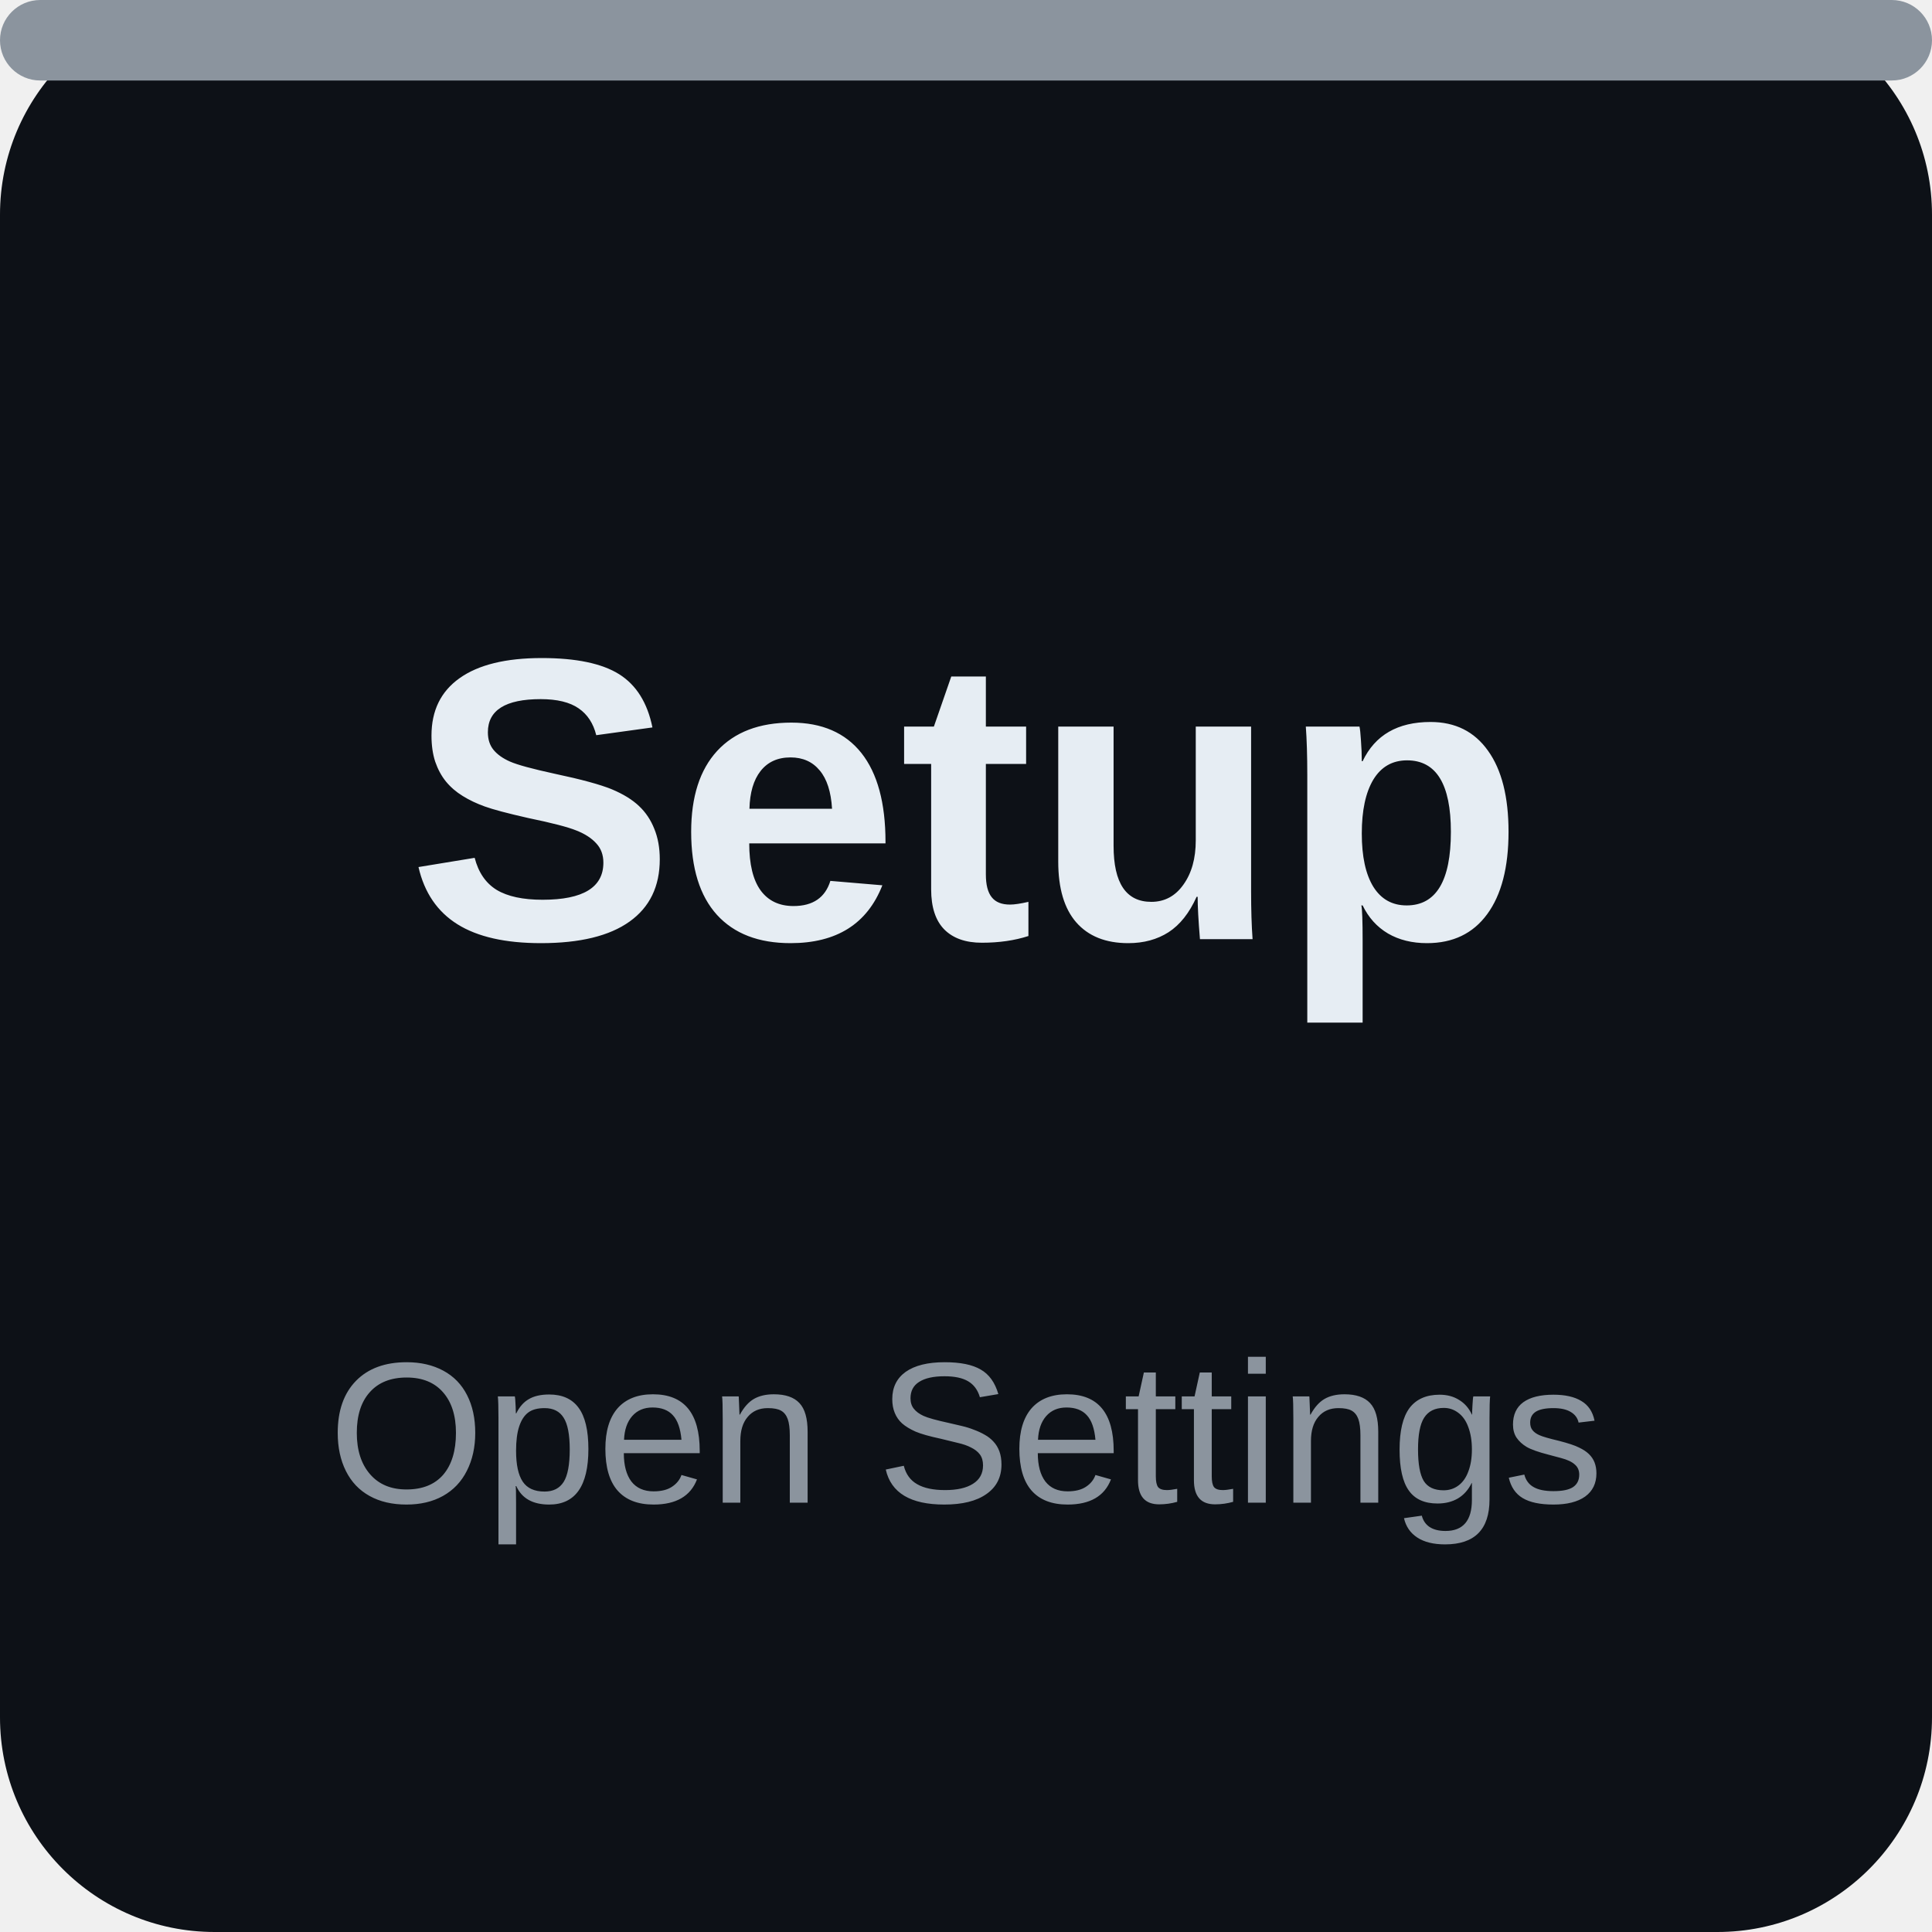
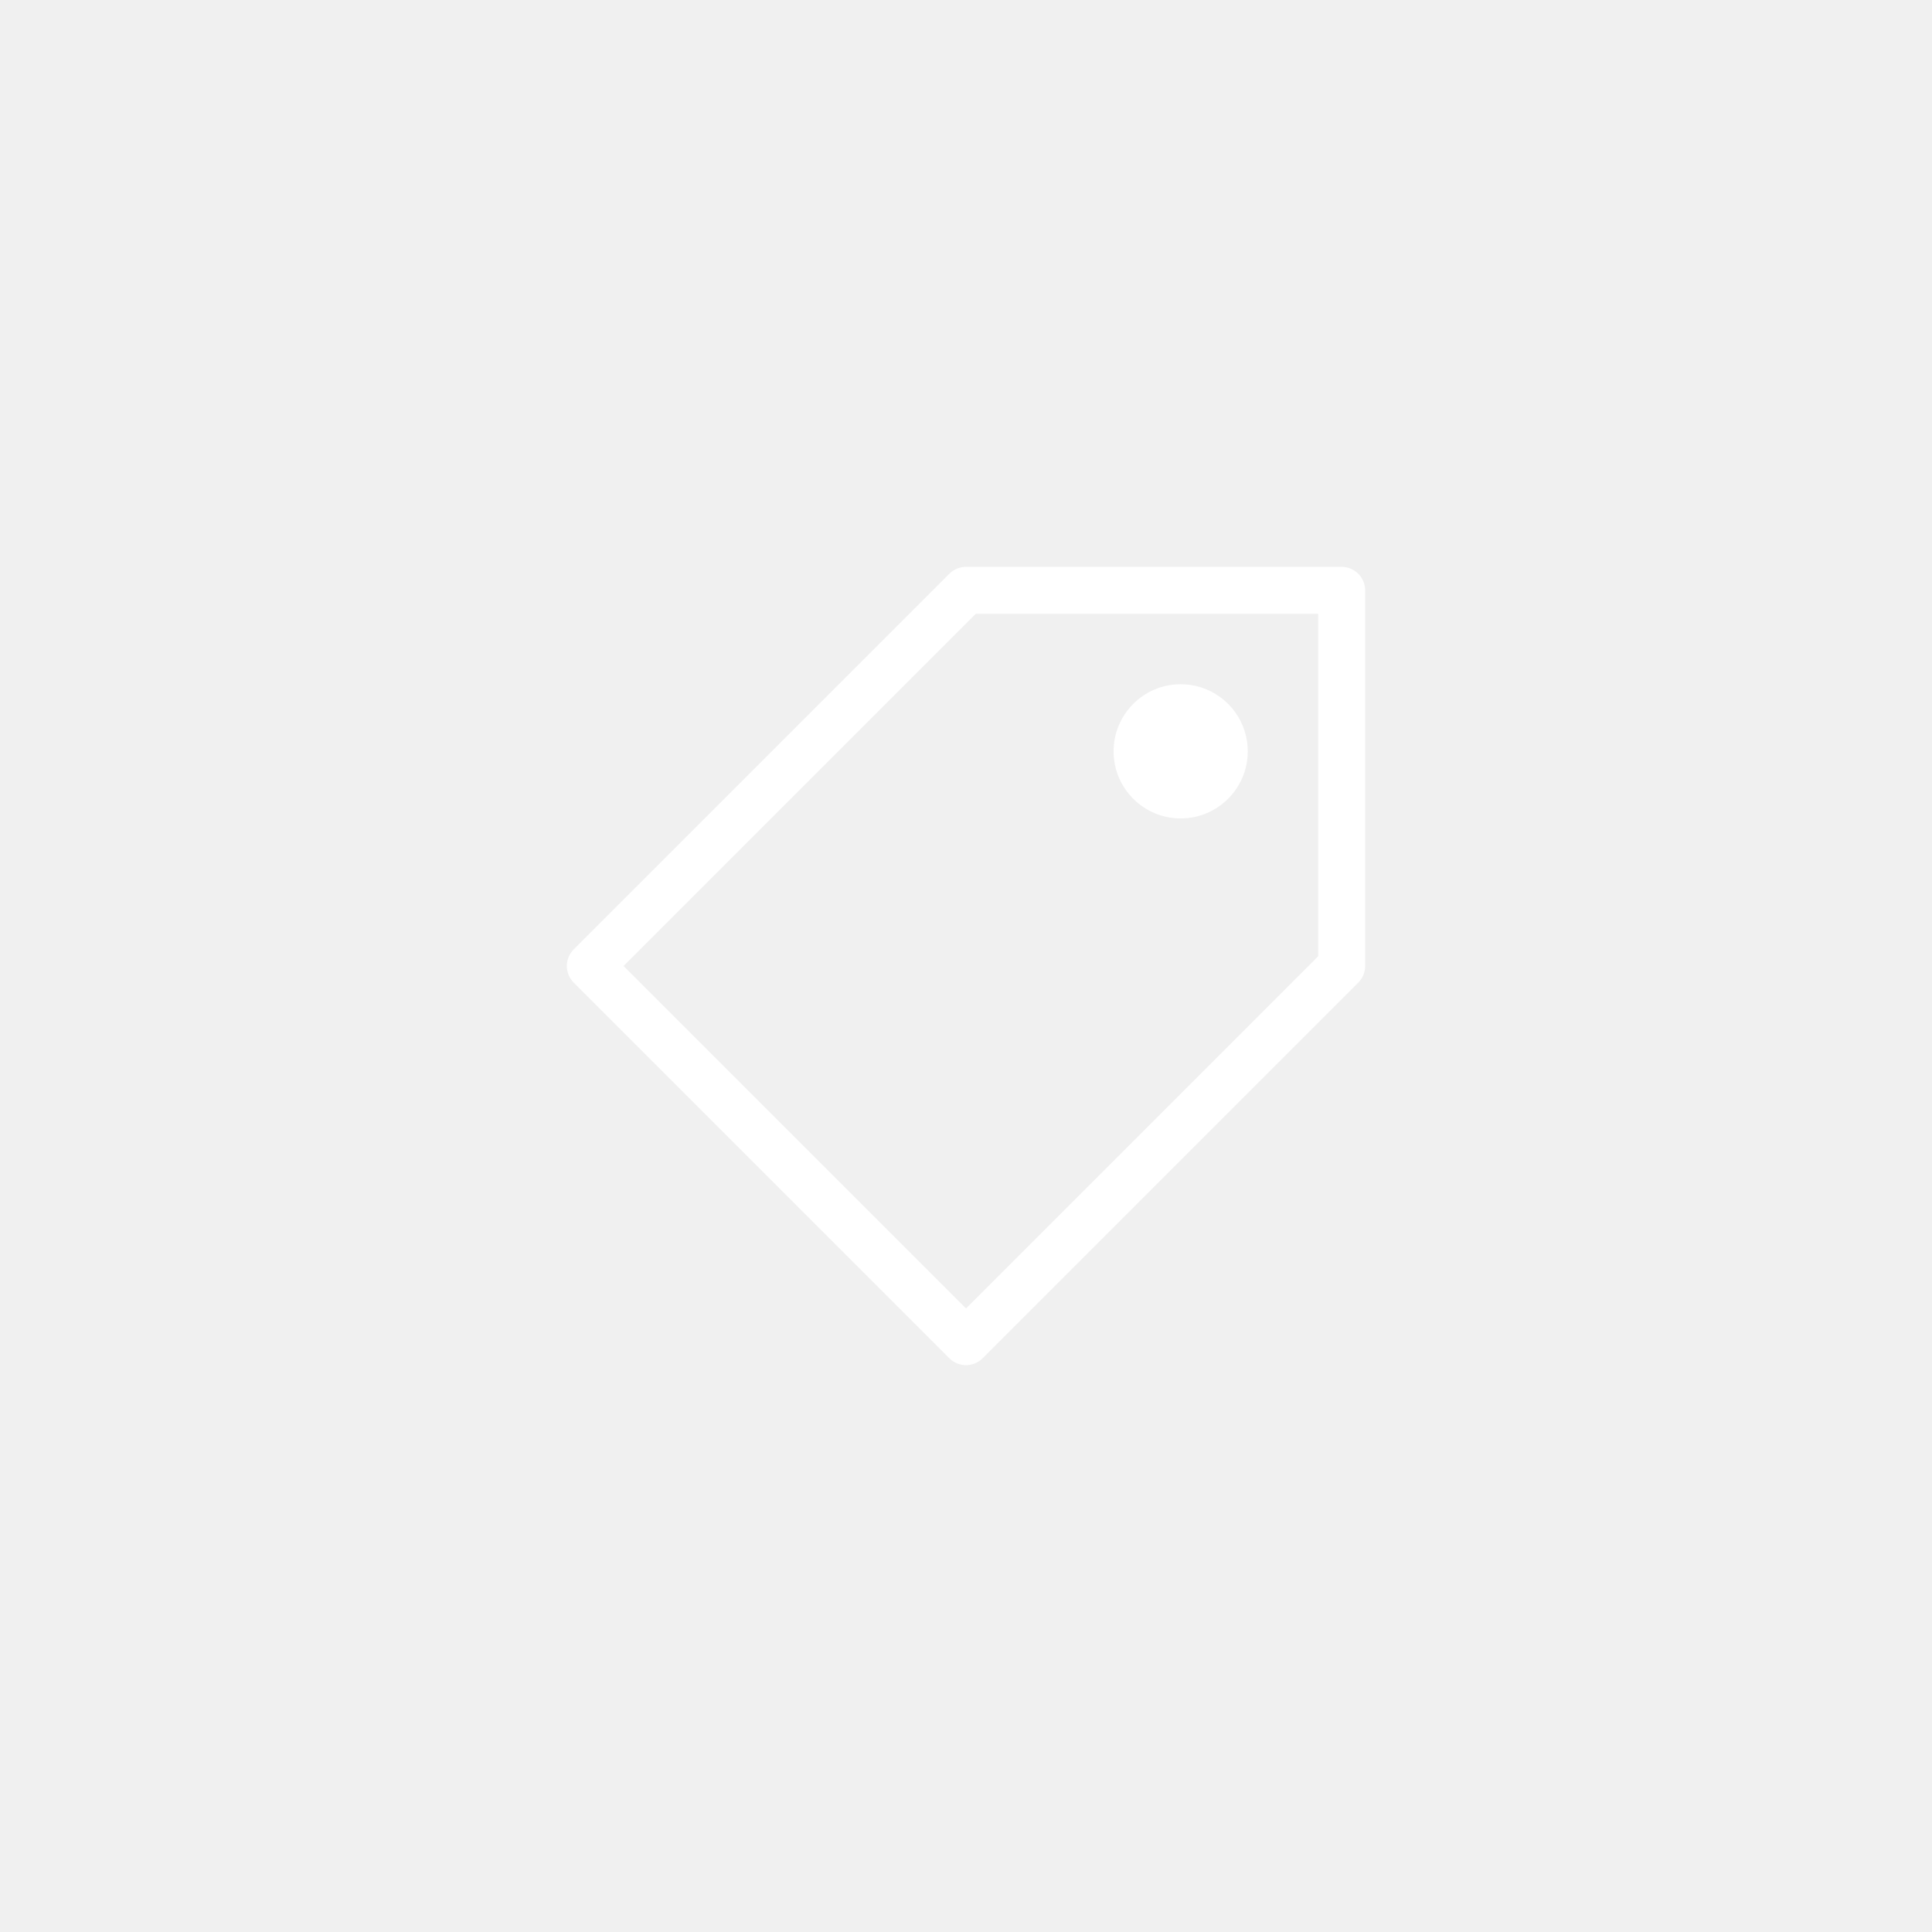
- <svg xmlns="http://www.w3.org/2000/svg" width="144" height="144" viewBox="0 0 144 144">
-   <rect width="144" height="144" rx="16" fill="#0d1117" />
-   <rect y="0" width="144" height="6" rx="3" fill="#8b949e" />
-   <text x="72" y="70" text-anchor="middle" fill="#e6edf3" font-size="30" font-weight="bold" font-family="Arial,Helvetica,sans-serif">Setup</text>
-   <text x="72" y="112" text-anchor="middle" fill="#8b949e" font-size="15" font-family="Arial,Helvetica,sans-serif">Open Settings</text>
+ <svg xmlns="http://www.w3.org/2000/svg" width="144" height="144" viewBox="0 0 144 144" fill="none">
+   <path d="M44 72 L72 44 L100 44 L100 72 L72 100 Z" fill="none" stroke="white" stroke-width="3.5" stroke-linejoin="round" />
+   <circle cx="88" cy="56" r="5" fill="white" />
</svg>
